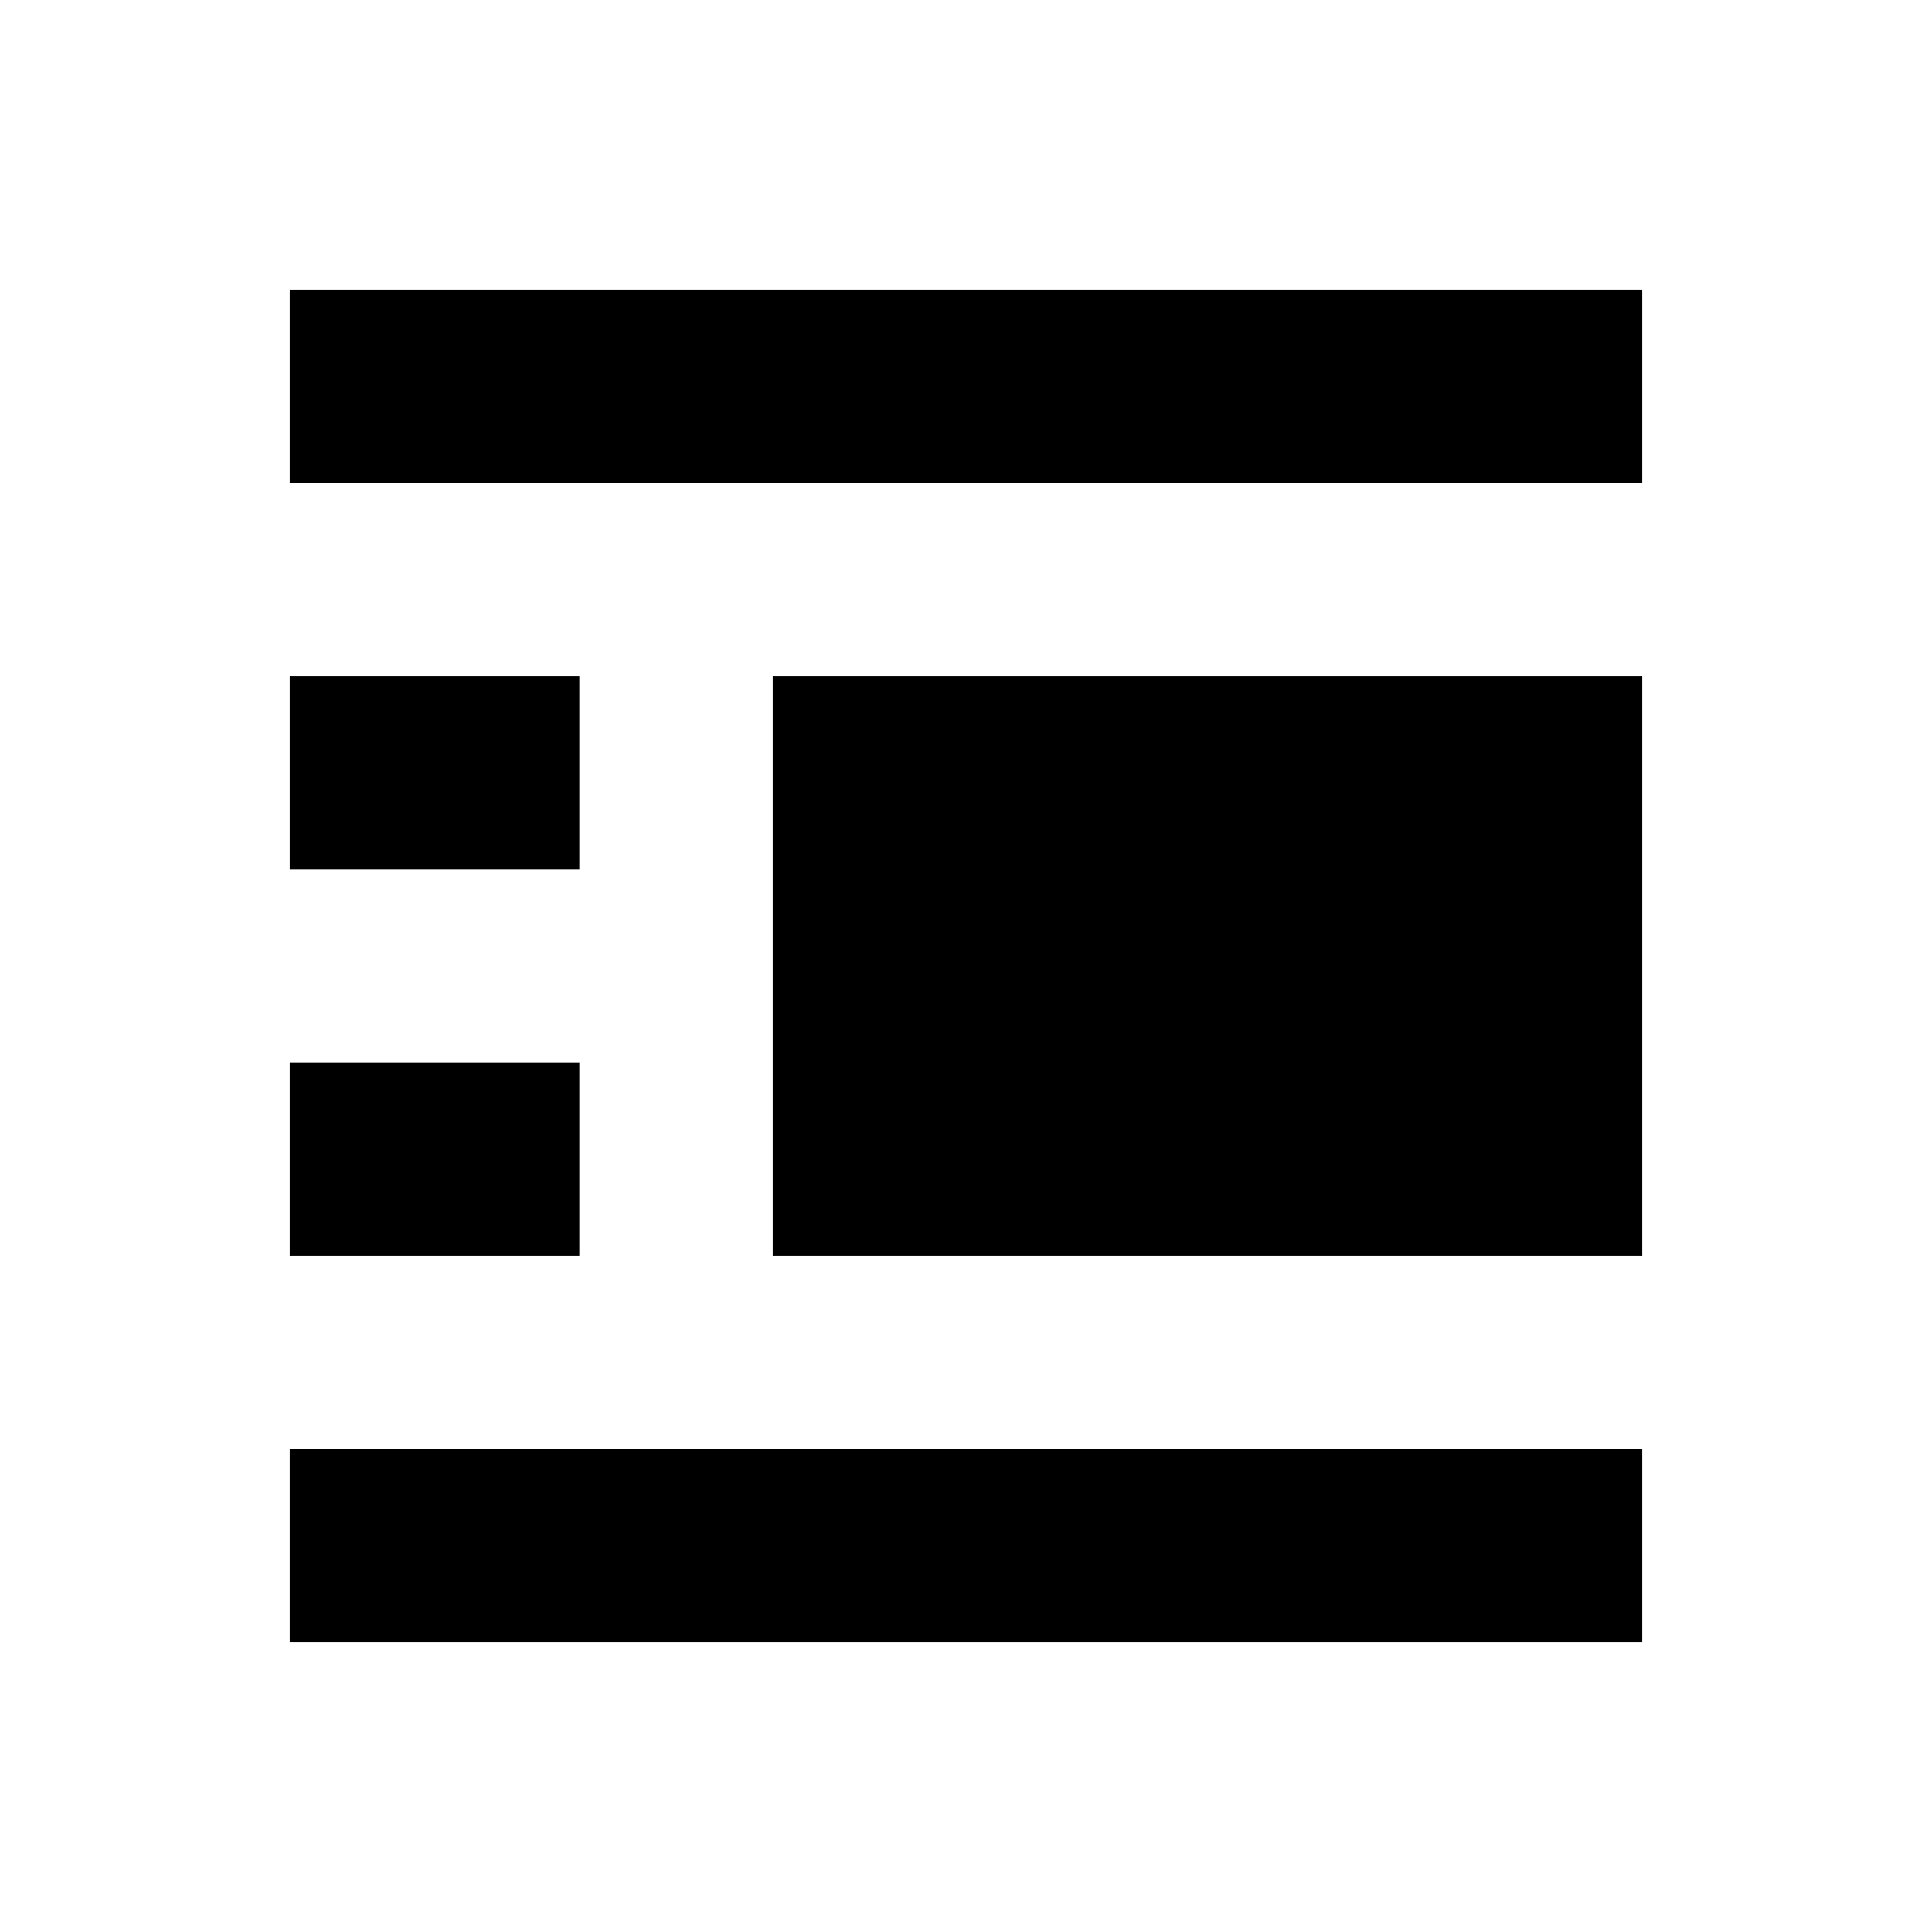
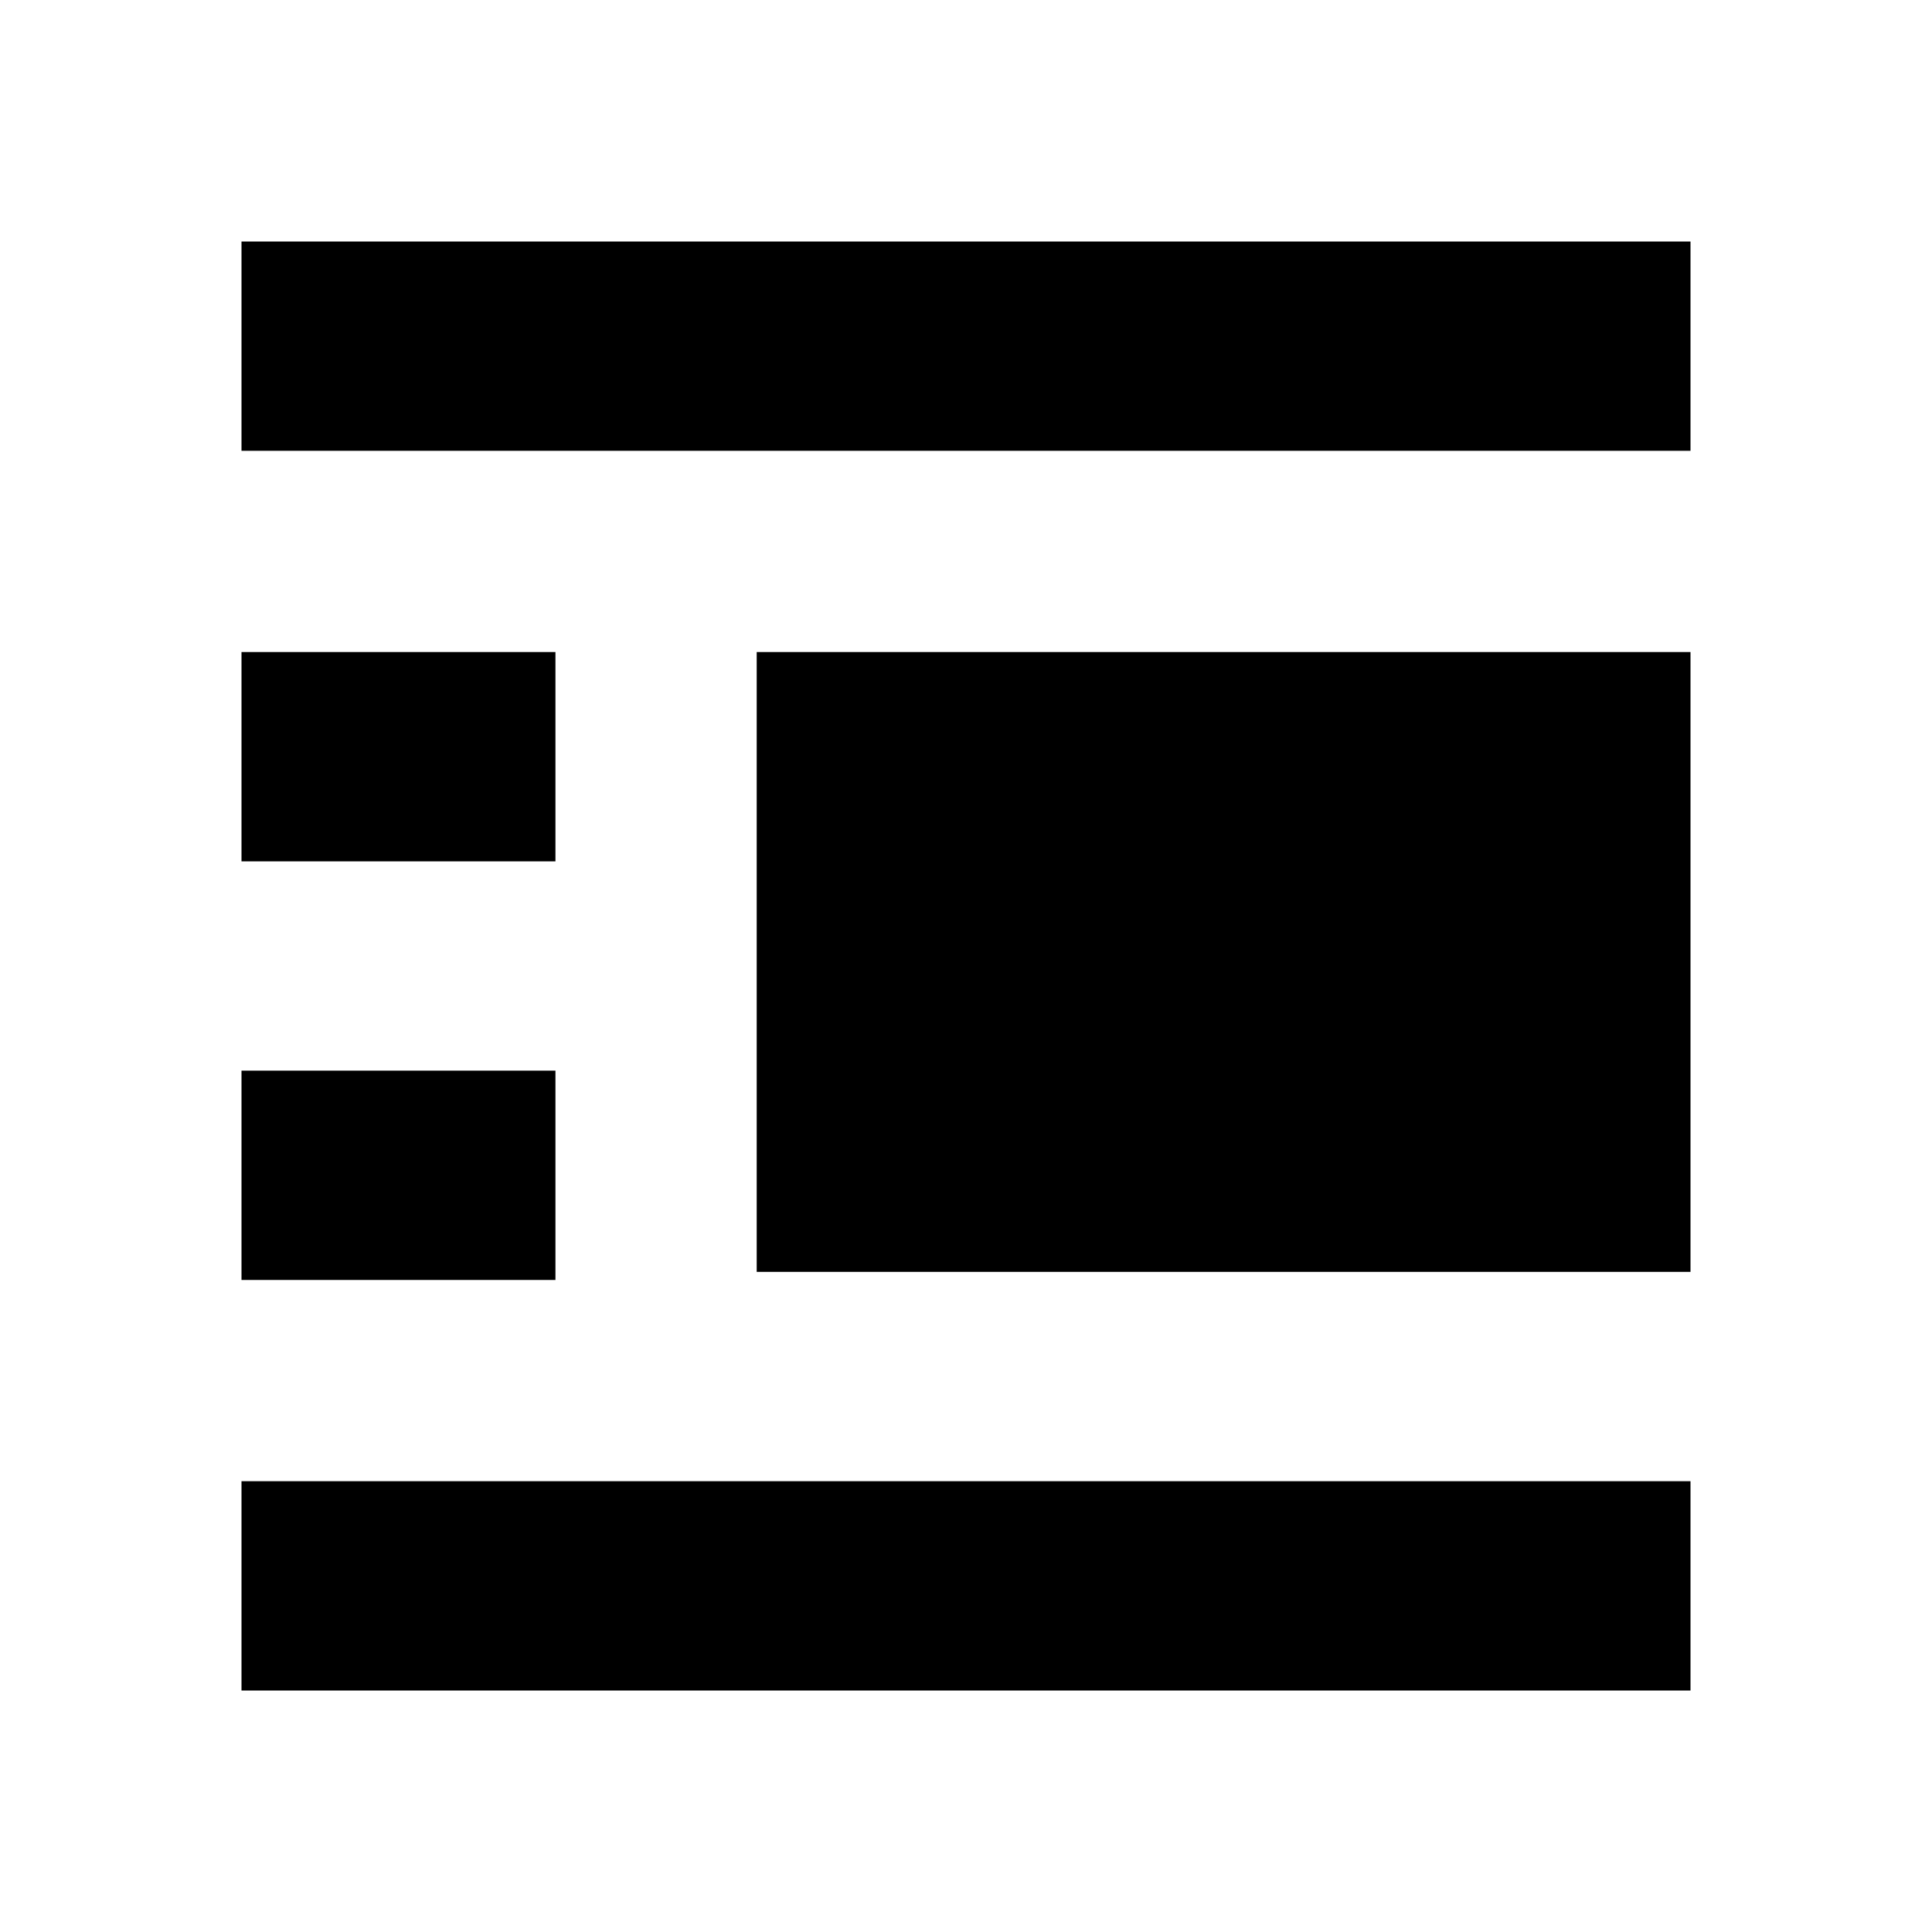
- <svg xmlns="http://www.w3.org/2000/svg" version="1.1" width="24" height="24" viewBox="0 0 24 24">
-   <path d="M3.6 6h16.8v-2.4h-16.8v2.4zM3.6 10.8h3.6v-2.4h-3.6v2.4zM20.4 15.6v-7.2h-10.8v7.2h10.8zM3.6 15.6h3.6v-2.4h-3.6v2.4zM3.6 20.4h16.8v-2.4h-16.8v2.4z" />
+ <svg xmlns="http://www.w3.org/2000/svg" version="1.1" id="Layer_1" x="0px" y="0px" width="24px" height="24px" viewBox="0 0 24 24" style="enable-background:new 0 0 24 24;" xml:space="preserve">
+   <path d="M3,5.6h18V3H3C3,3,3,5.6,3,5.6z M3,10.7h3.9V8.1H3C3,8.1,3,10.7,3,10.7z M21,15.9V8.1H9.4v7.7H21z M3,15.9h3.9v-2.6H3V15.9z   M3,21h18v-2.6H3C3,18.4,3,21,3,21z" />
</svg>
